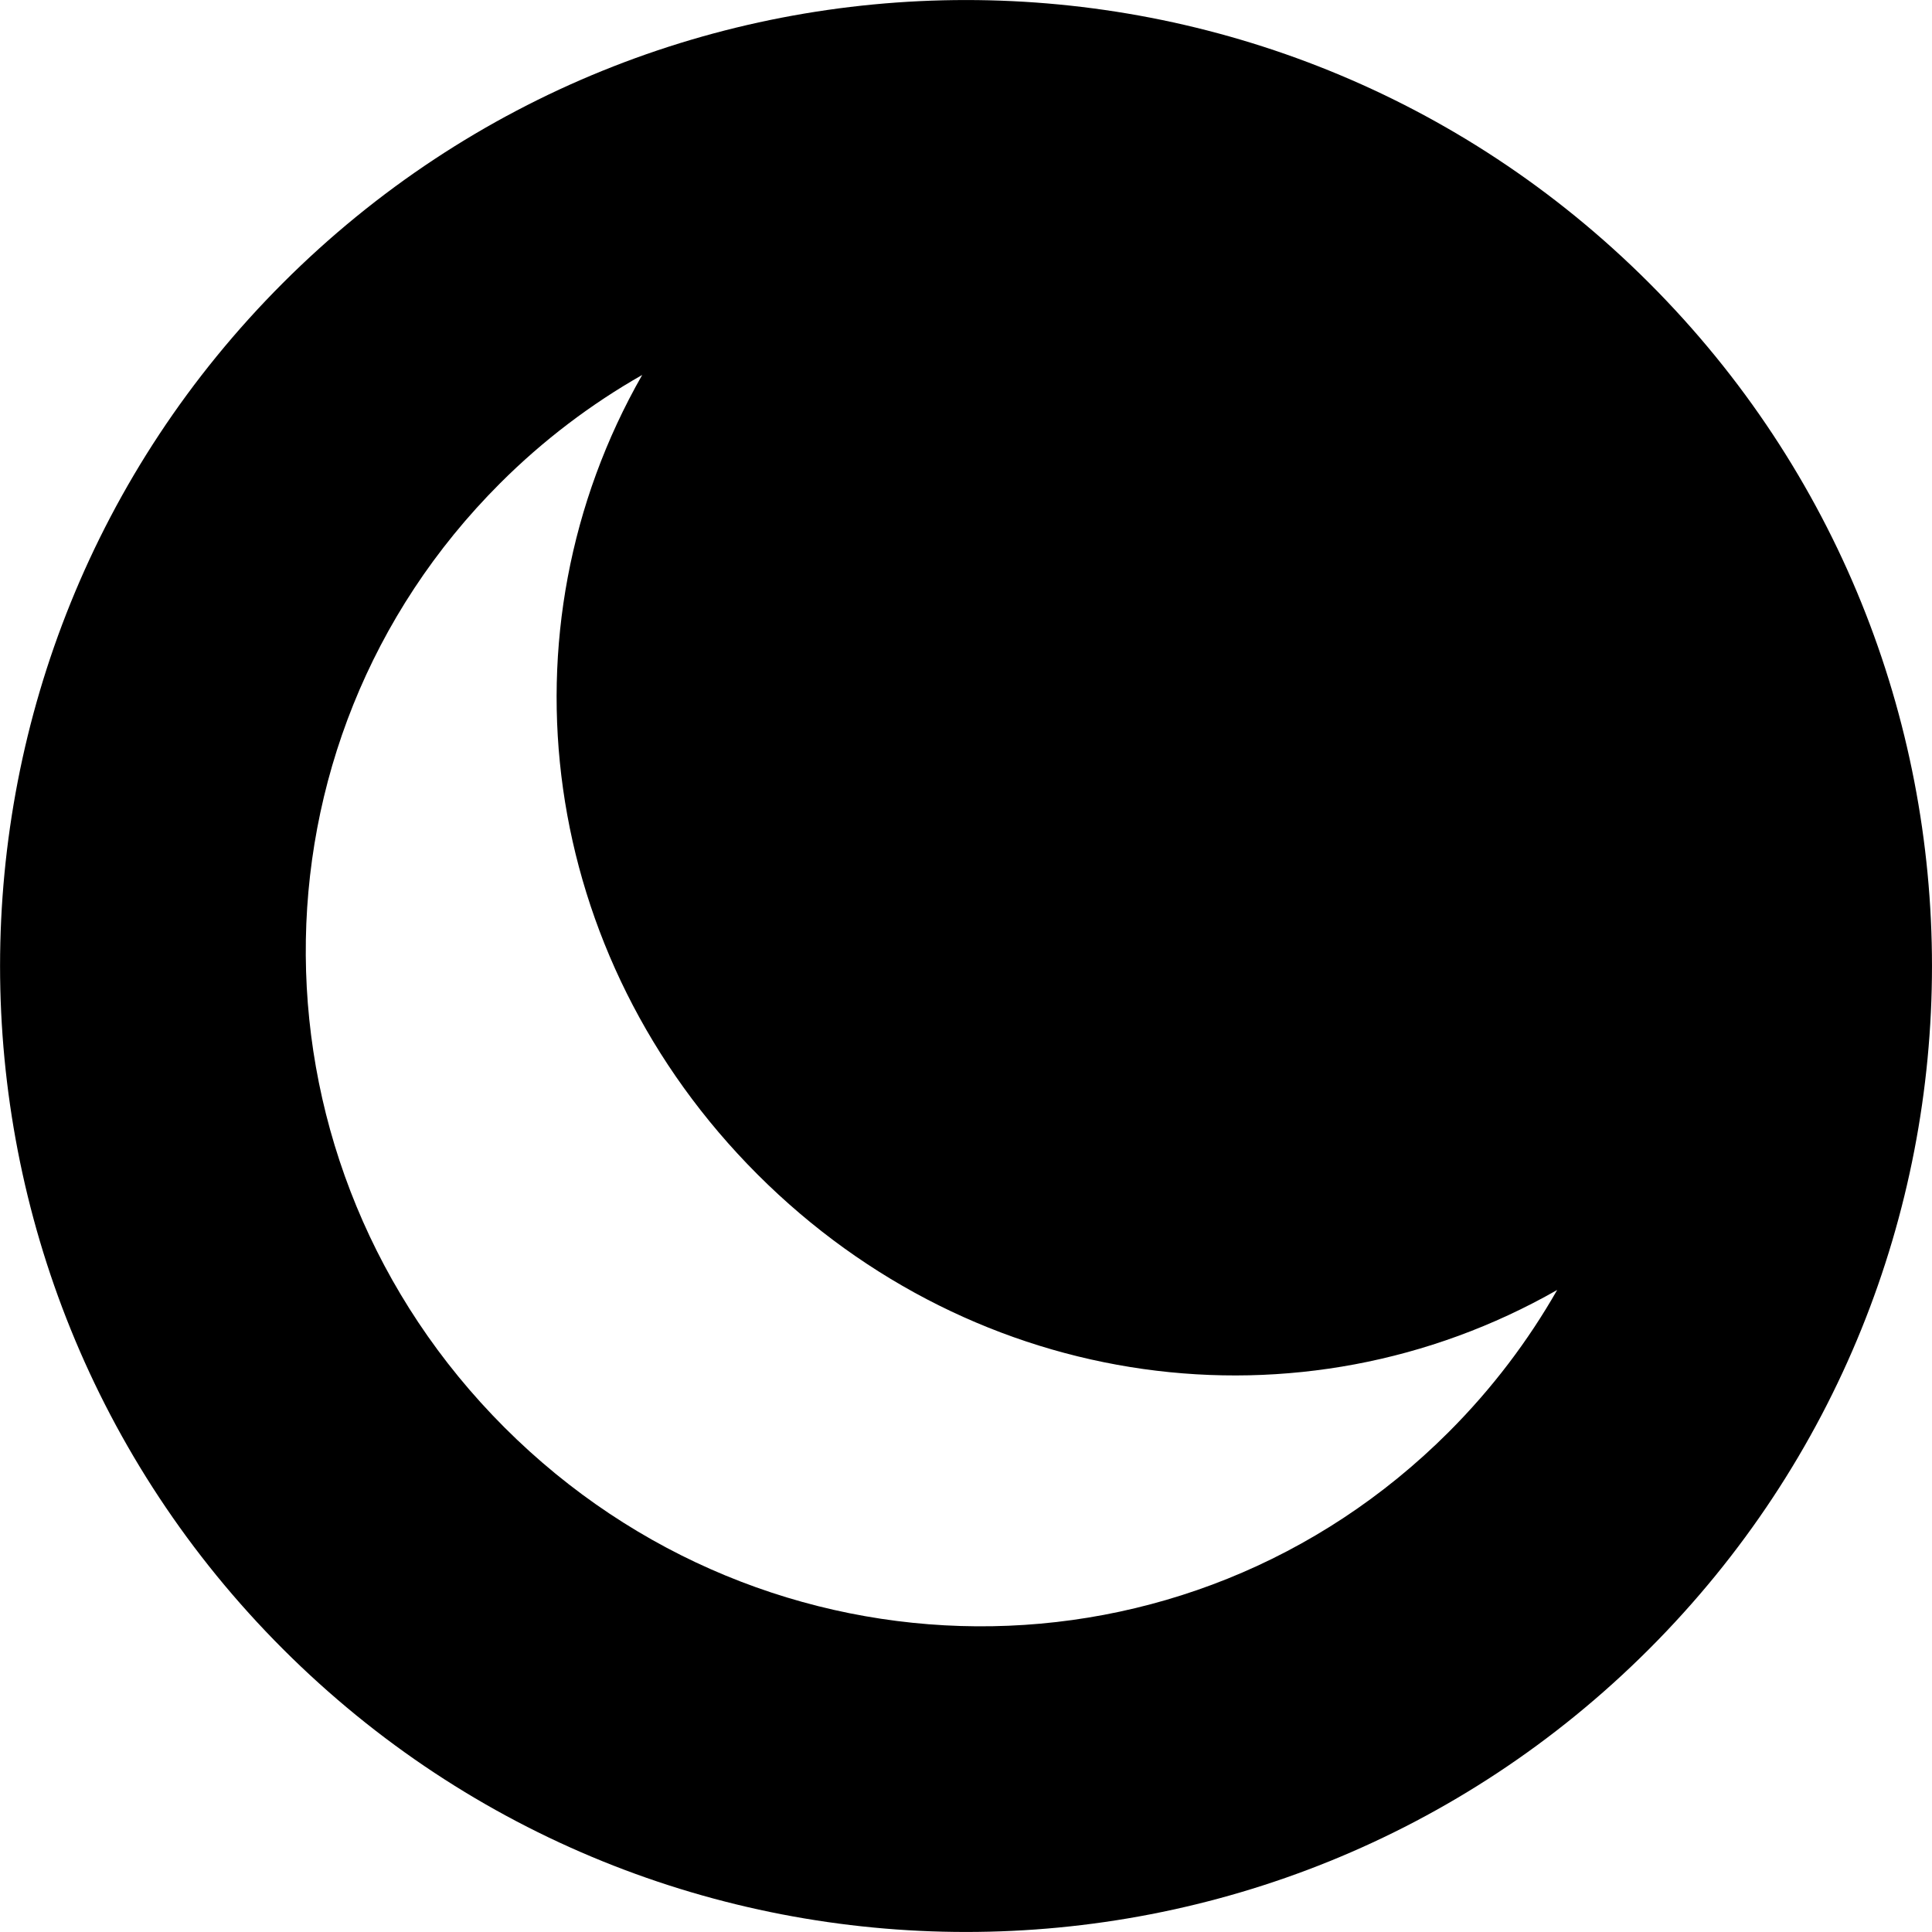
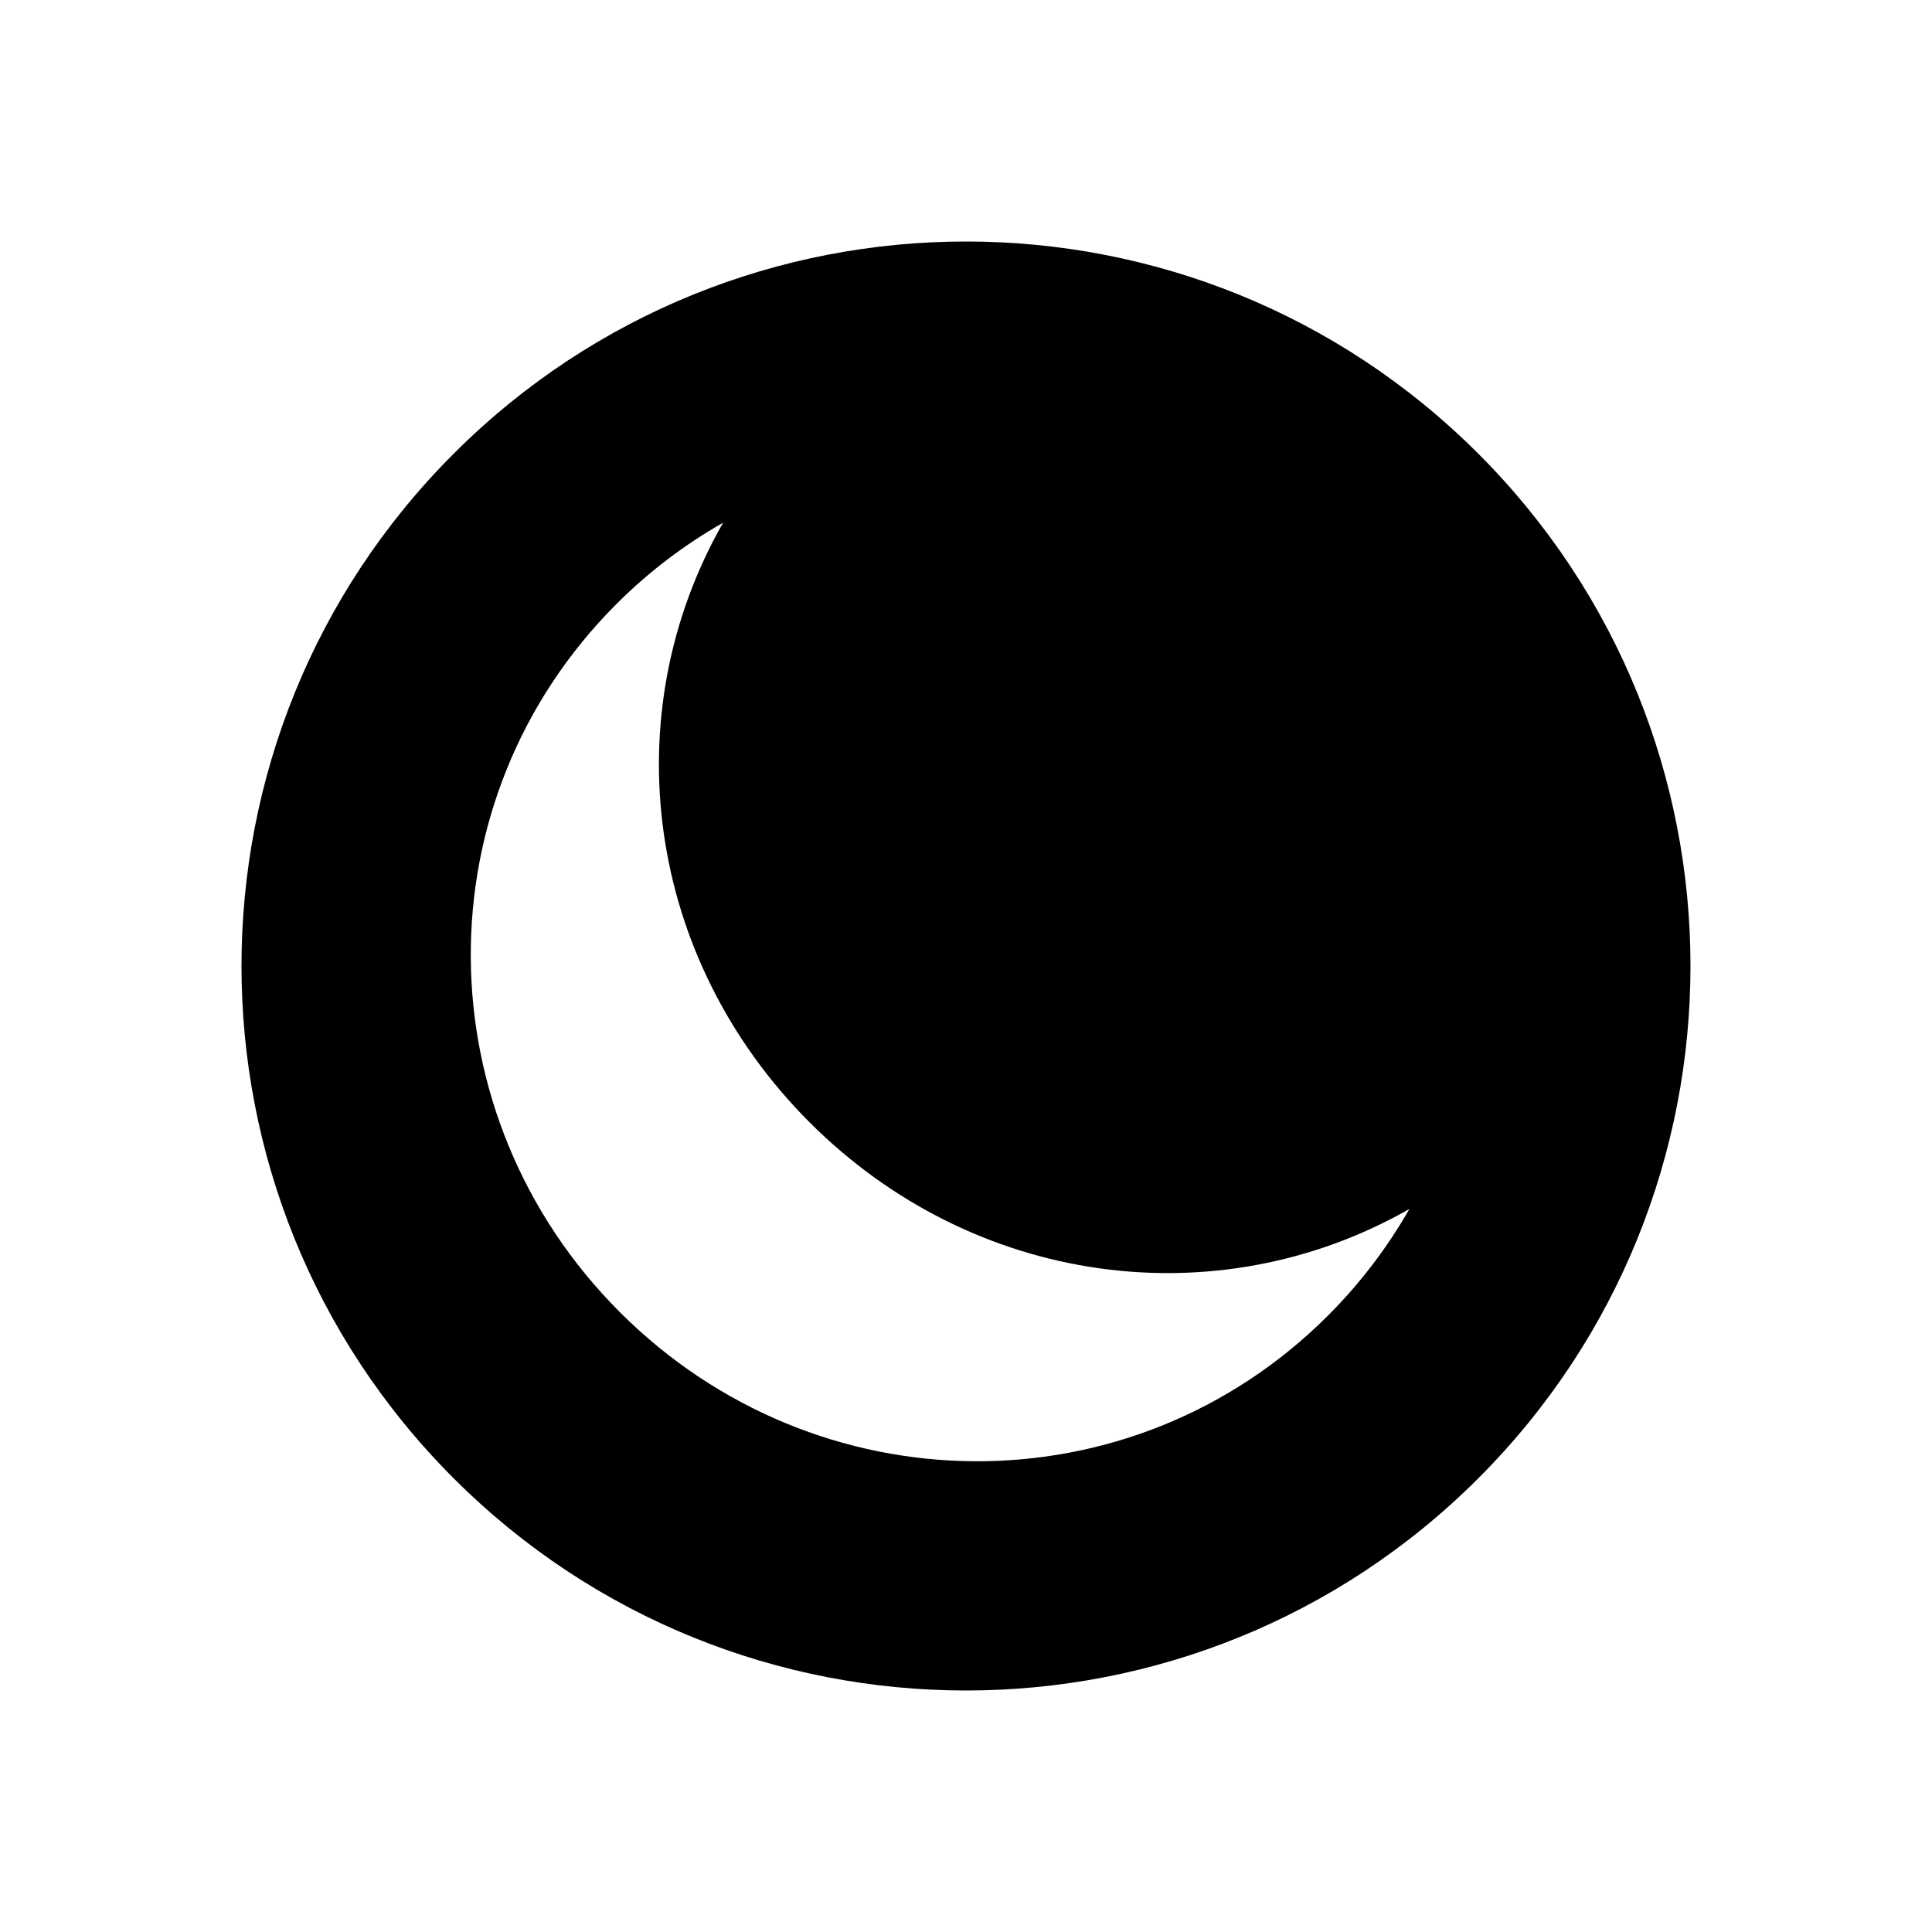
- <svg xmlns="http://www.w3.org/2000/svg" width="100" height="100" id="svg2" version="1.1">
+ <svg xmlns="http://www.w3.org/2000/svg" width="64" height="64" id="svg2" version="1.1">
  <defs id="defs4" />
-   <g id="layer1" transform="translate(0,-952.3622)">
-     <path style="opacity:0;fill:#000000;fill-opacity:0.502;stroke:#808080;stroke-width:10;stroke-linecap:square;stroke-miterlimit:4;stroke-opacity:1;stroke-dasharray:none" id="path3778" d="m 70,52.5 a 27.5,27.5 0 1 1 -55,0 27.5,27.5 0 1 1 55,0 z" transform="translate(0,952.3622)" />
-     <path style="opacity:0;fill:#000000;fill-opacity:0.502;stroke:#000000;stroke-width:10;stroke-linecap:square;stroke-miterlimit:4;stroke-opacity:1;stroke-dasharray:none" id="path3790" d="m 80,50 a 32.5,35 0 1 1 -65,0 32.5,35 0 1 1 65,0 z" transform="translate(0,952.3622)" />
-     <g transform="matrix(0.7071068,-0.7071068,0.7071068,0.7071068,-18.5372,1011.201)">
+   <g id="layer1" transform="translate(0,-988.3622)">
+     <path style="opacity:0;fill:#000000;fill-opacity:0.502;stroke:#808080;stroke-width:10;stroke-linecap:square;stroke-miterlimit:4;stroke-opacity:1;stroke-dasharray:none" id="path3778" d="m 70,52.5 a 27.5,27.5 0 1 1 -55,0 27.5,27.5 0 1 1 55,0 z" transform="matrix(0.48,0,0,0.48,9.180329,978.3622)" />
+     <path style="opacity:0;fill:#000000;fill-opacity:0.502;stroke:#000000;stroke-width:10;stroke-linecap:square;stroke-miterlimit:4;stroke-opacity:1;stroke-dasharray:none" id="path3790" d="M 80,50 C 80,69.33 65.449,85 47.5,85 29.551,85 15,69.33 15,50 15,30.67 29.551,15 47.5,15 65.449,15 80,30.67 80,50 z" transform="matrix(0.48,0,0,0.48,21.18033,978.3622)" />
+     <g transform="matrix(0.3394225,-0.3394225,0.3394225,0.3394225,-0.9,1024.605)" id="g8">
      <rect id="rect3794" height="48" width="48" style="fill:none" x="0" y="0" />
      <path id="path3800" d="m 54.714,-7.786 c -27.611,0 -50,22.389 -50,50 0,27.611 22.389,50 50,50 27.611,0 50,-22.389 50,-50 0,-27.611 -22.389,-50 -50,-50 z m 9.781,83.493 c -2.926,0.8 -5.996,1.23 -9.174,1.23 -19.178,0 -34.389,-15.541 -34.389,-34.722 0,-19.174 15.211,-34.722 34.389,-34.722 3.174,0 6.248,0.433 9.174,1.237 -14.73,4.019 -25.041,17.485 -25.041,33.485 0,16 10.311,29.463 25.041,33.493 z" style="fill:#000000;fill-opacity:1" />
    </g>
  </g>
</svg>
